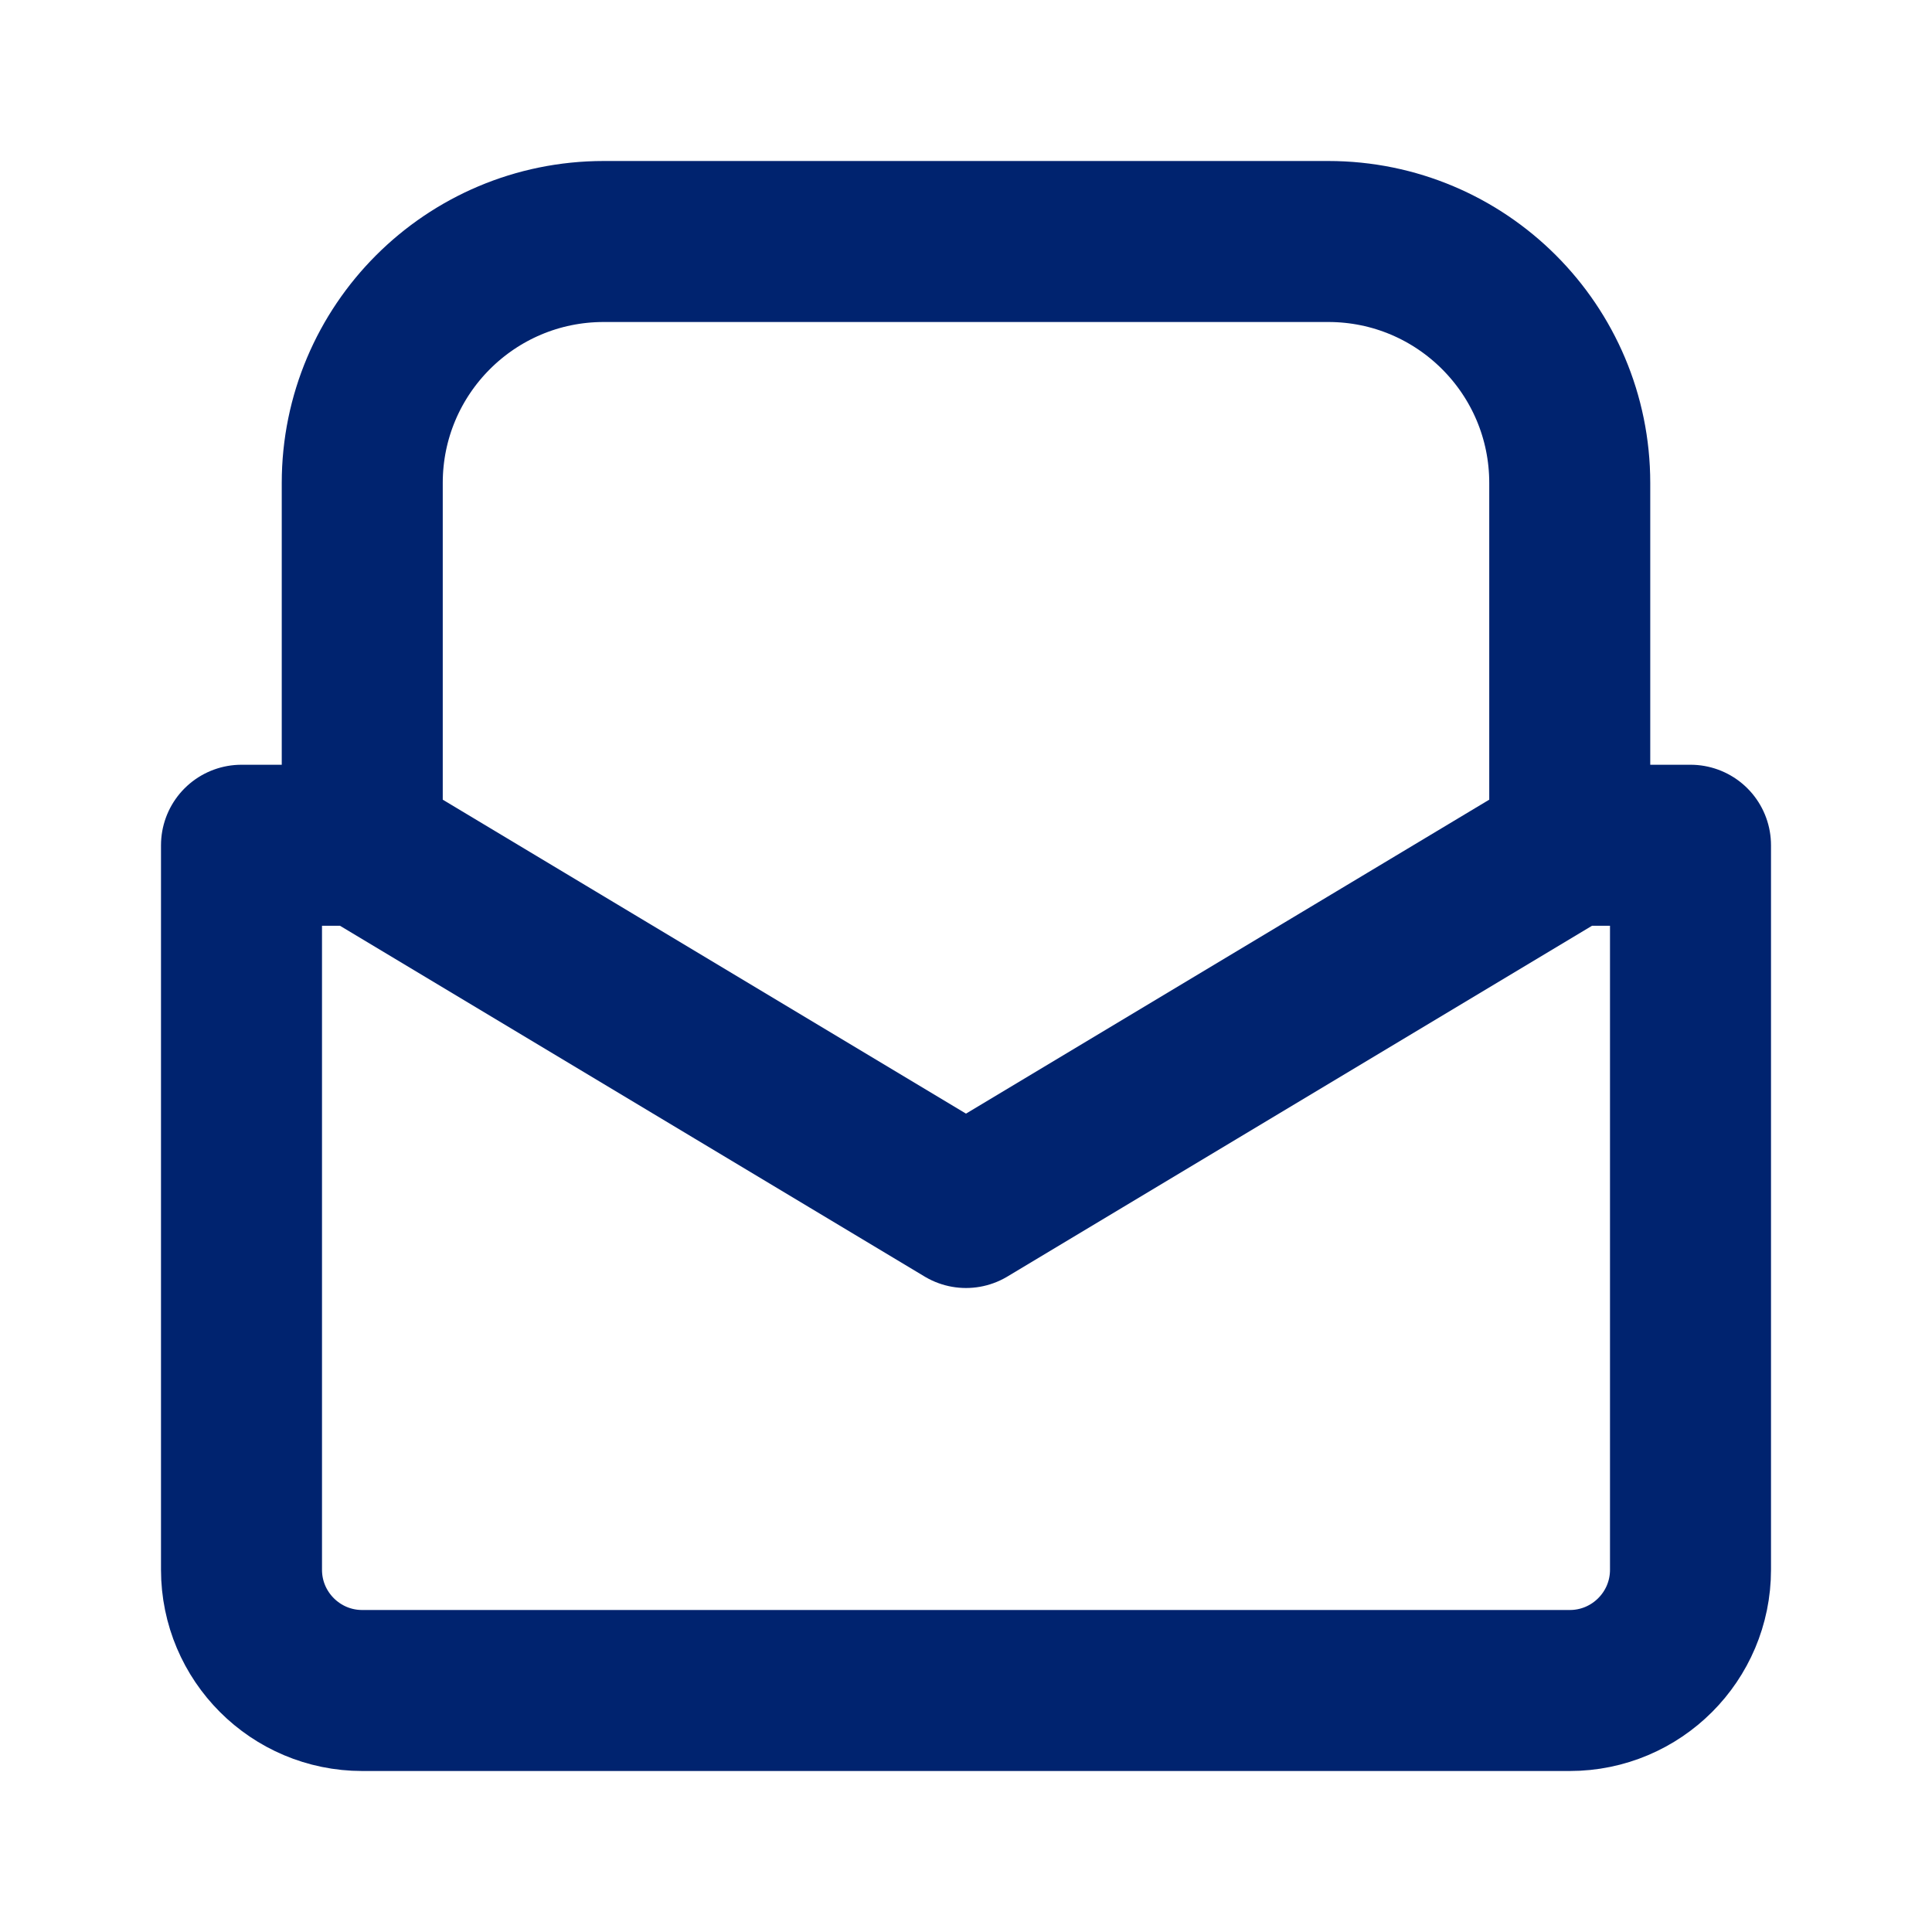
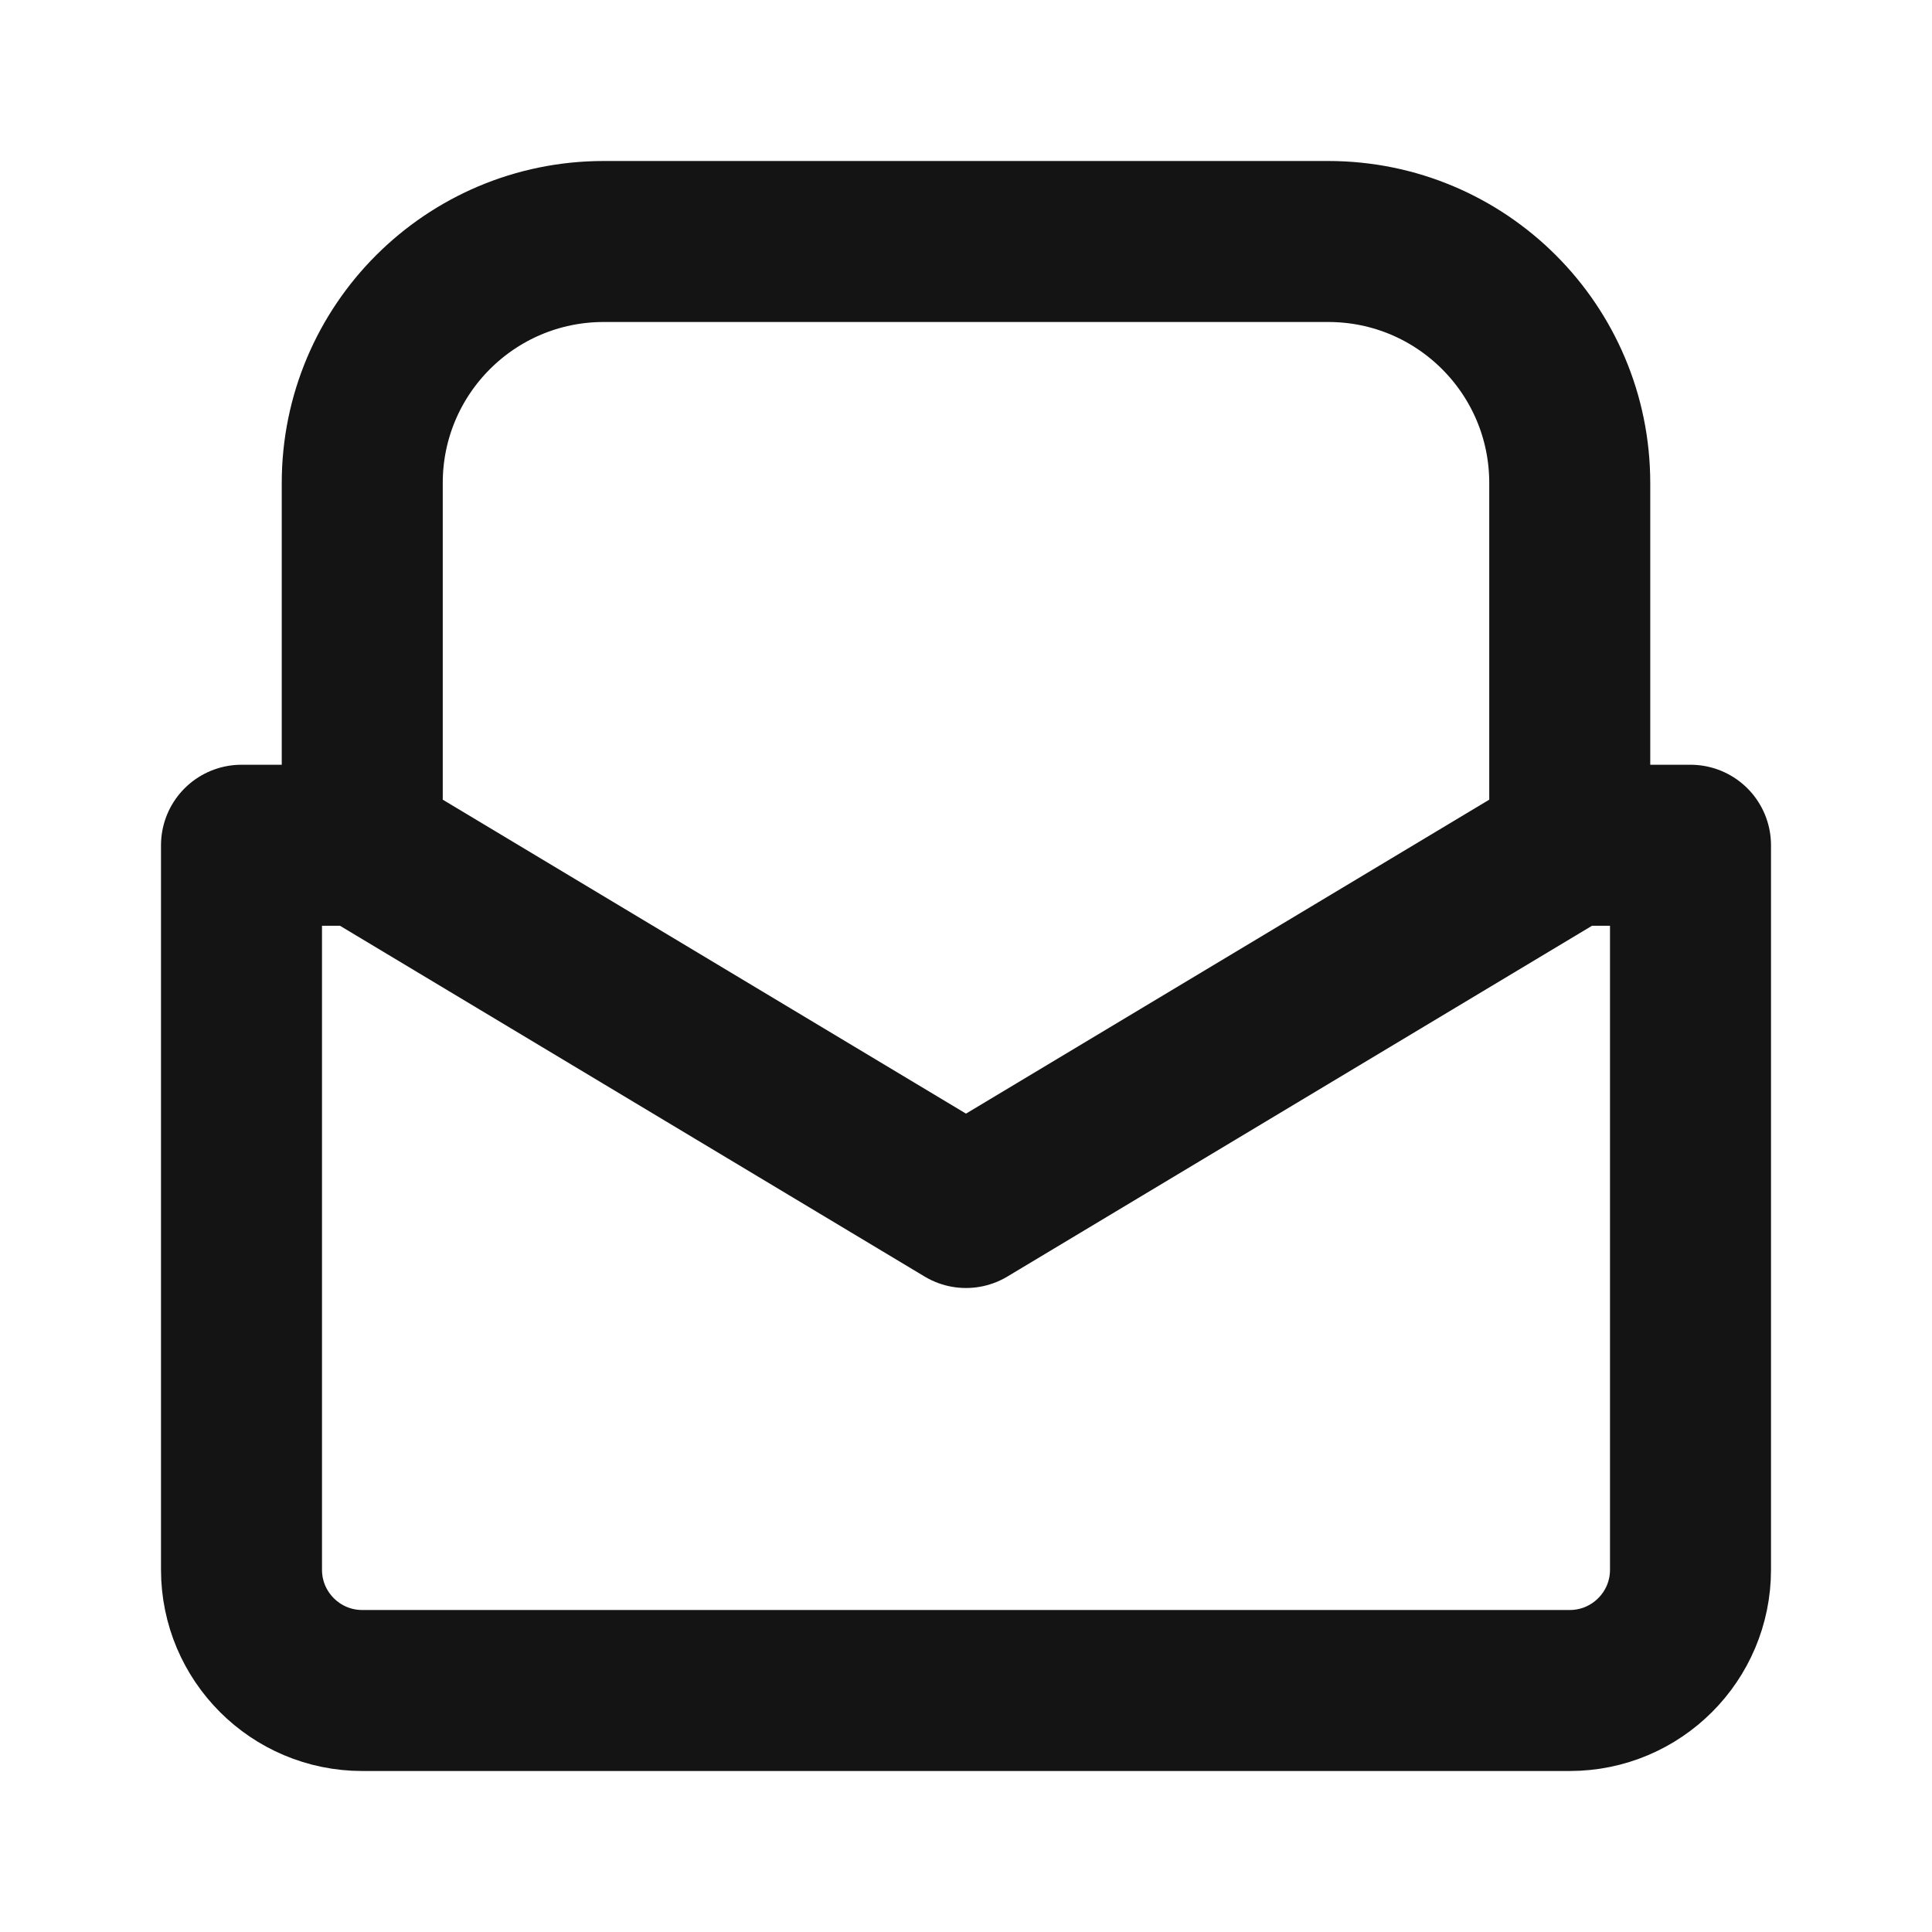
<svg xmlns="http://www.w3.org/2000/svg" width="24" height="24" viewBox="0 0 24 24" fill="none">
-   <path d="M4.5 10.5H3V19.5C3 20.328 3.672 21 4.5 21H19.5C20.328 21 21 20.328 21 19.5V10.5H19.5M4.5 10.5L12 15L19.5 10.5M4.5 10.5V6C4.5 4.343 5.843 3 7.5 3H16.5C18.157 3 19.5 4.343 19.5 6V10.5" stroke="#00236F" stroke-width="2" stroke-linecap="round" stroke-linejoin="round" />
+   <path d="M4.5 10.5H3V19.5C3 20.328 3.672 21 4.5 21H19.5C20.328 21 21 20.328 21 19.5V10.5H19.5M4.5 10.5L12 15L19.5 10.5M4.5 10.5V6C4.5 4.343 5.843 3 7.5 3H16.5C18.157 3 19.5 4.343 19.5 6V10.5" stroke="#141414" stroke-width="2" stroke-linecap="round" stroke-linejoin="round" />
</svg>
